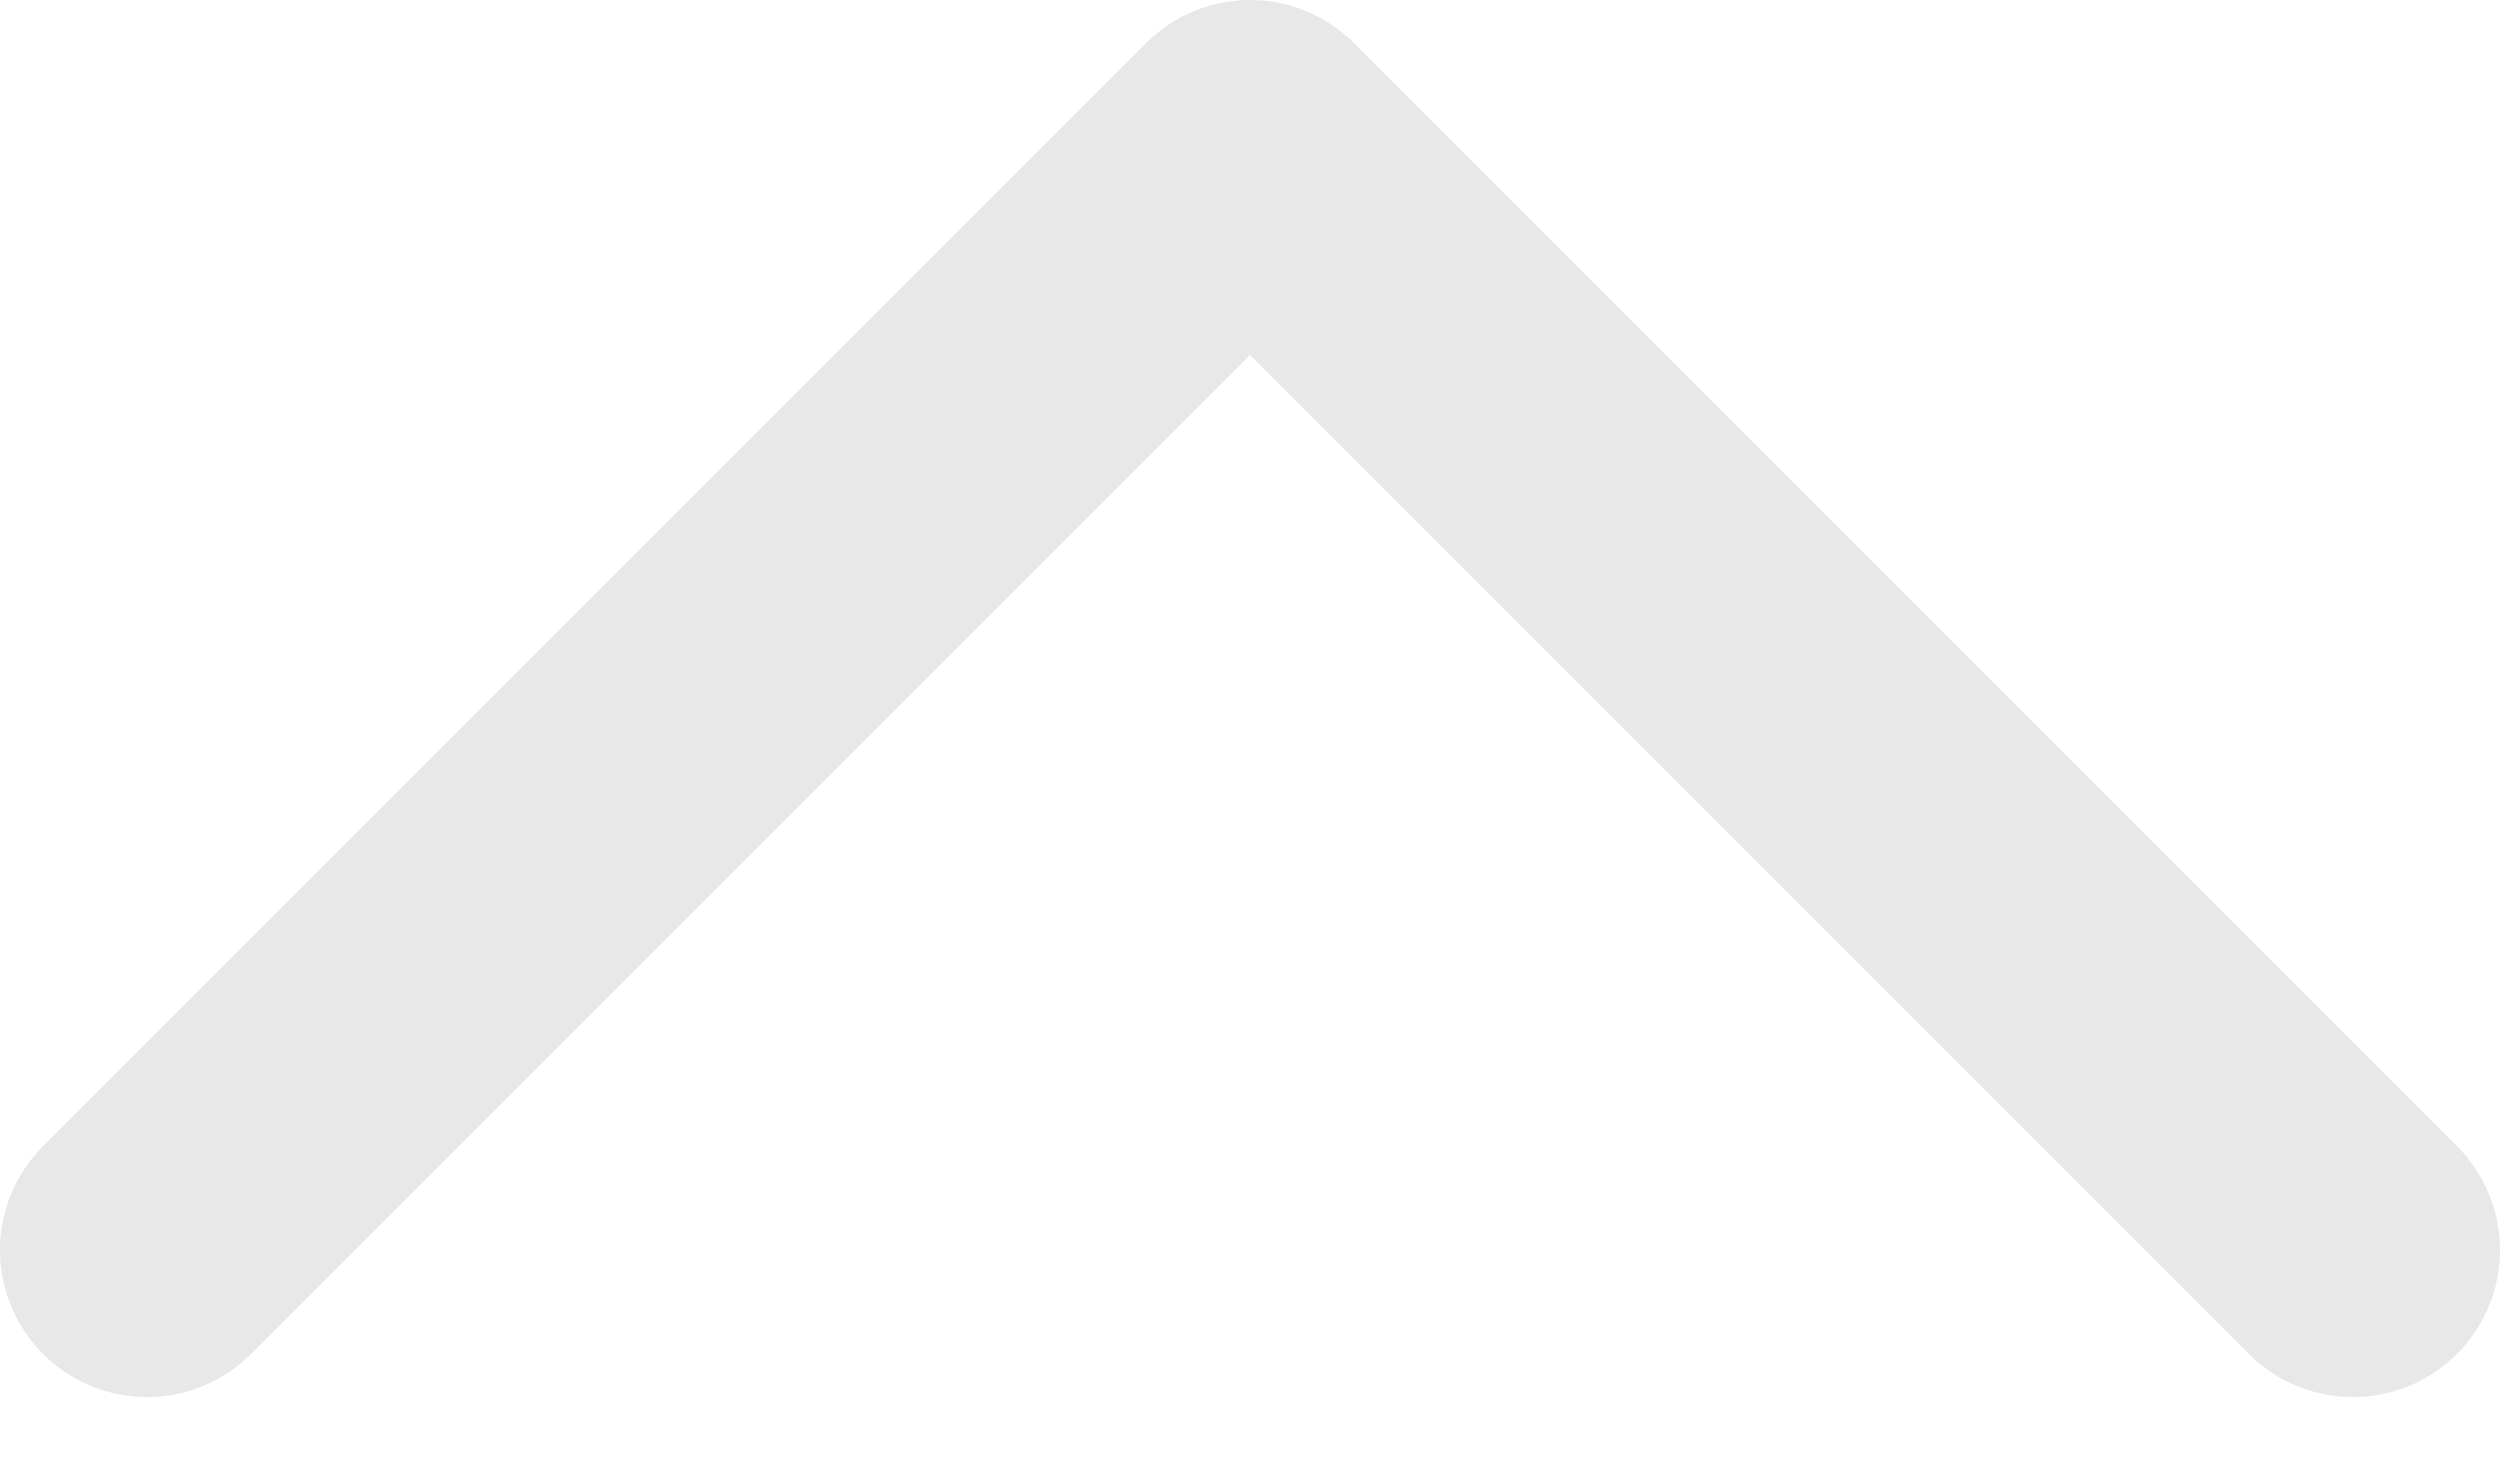
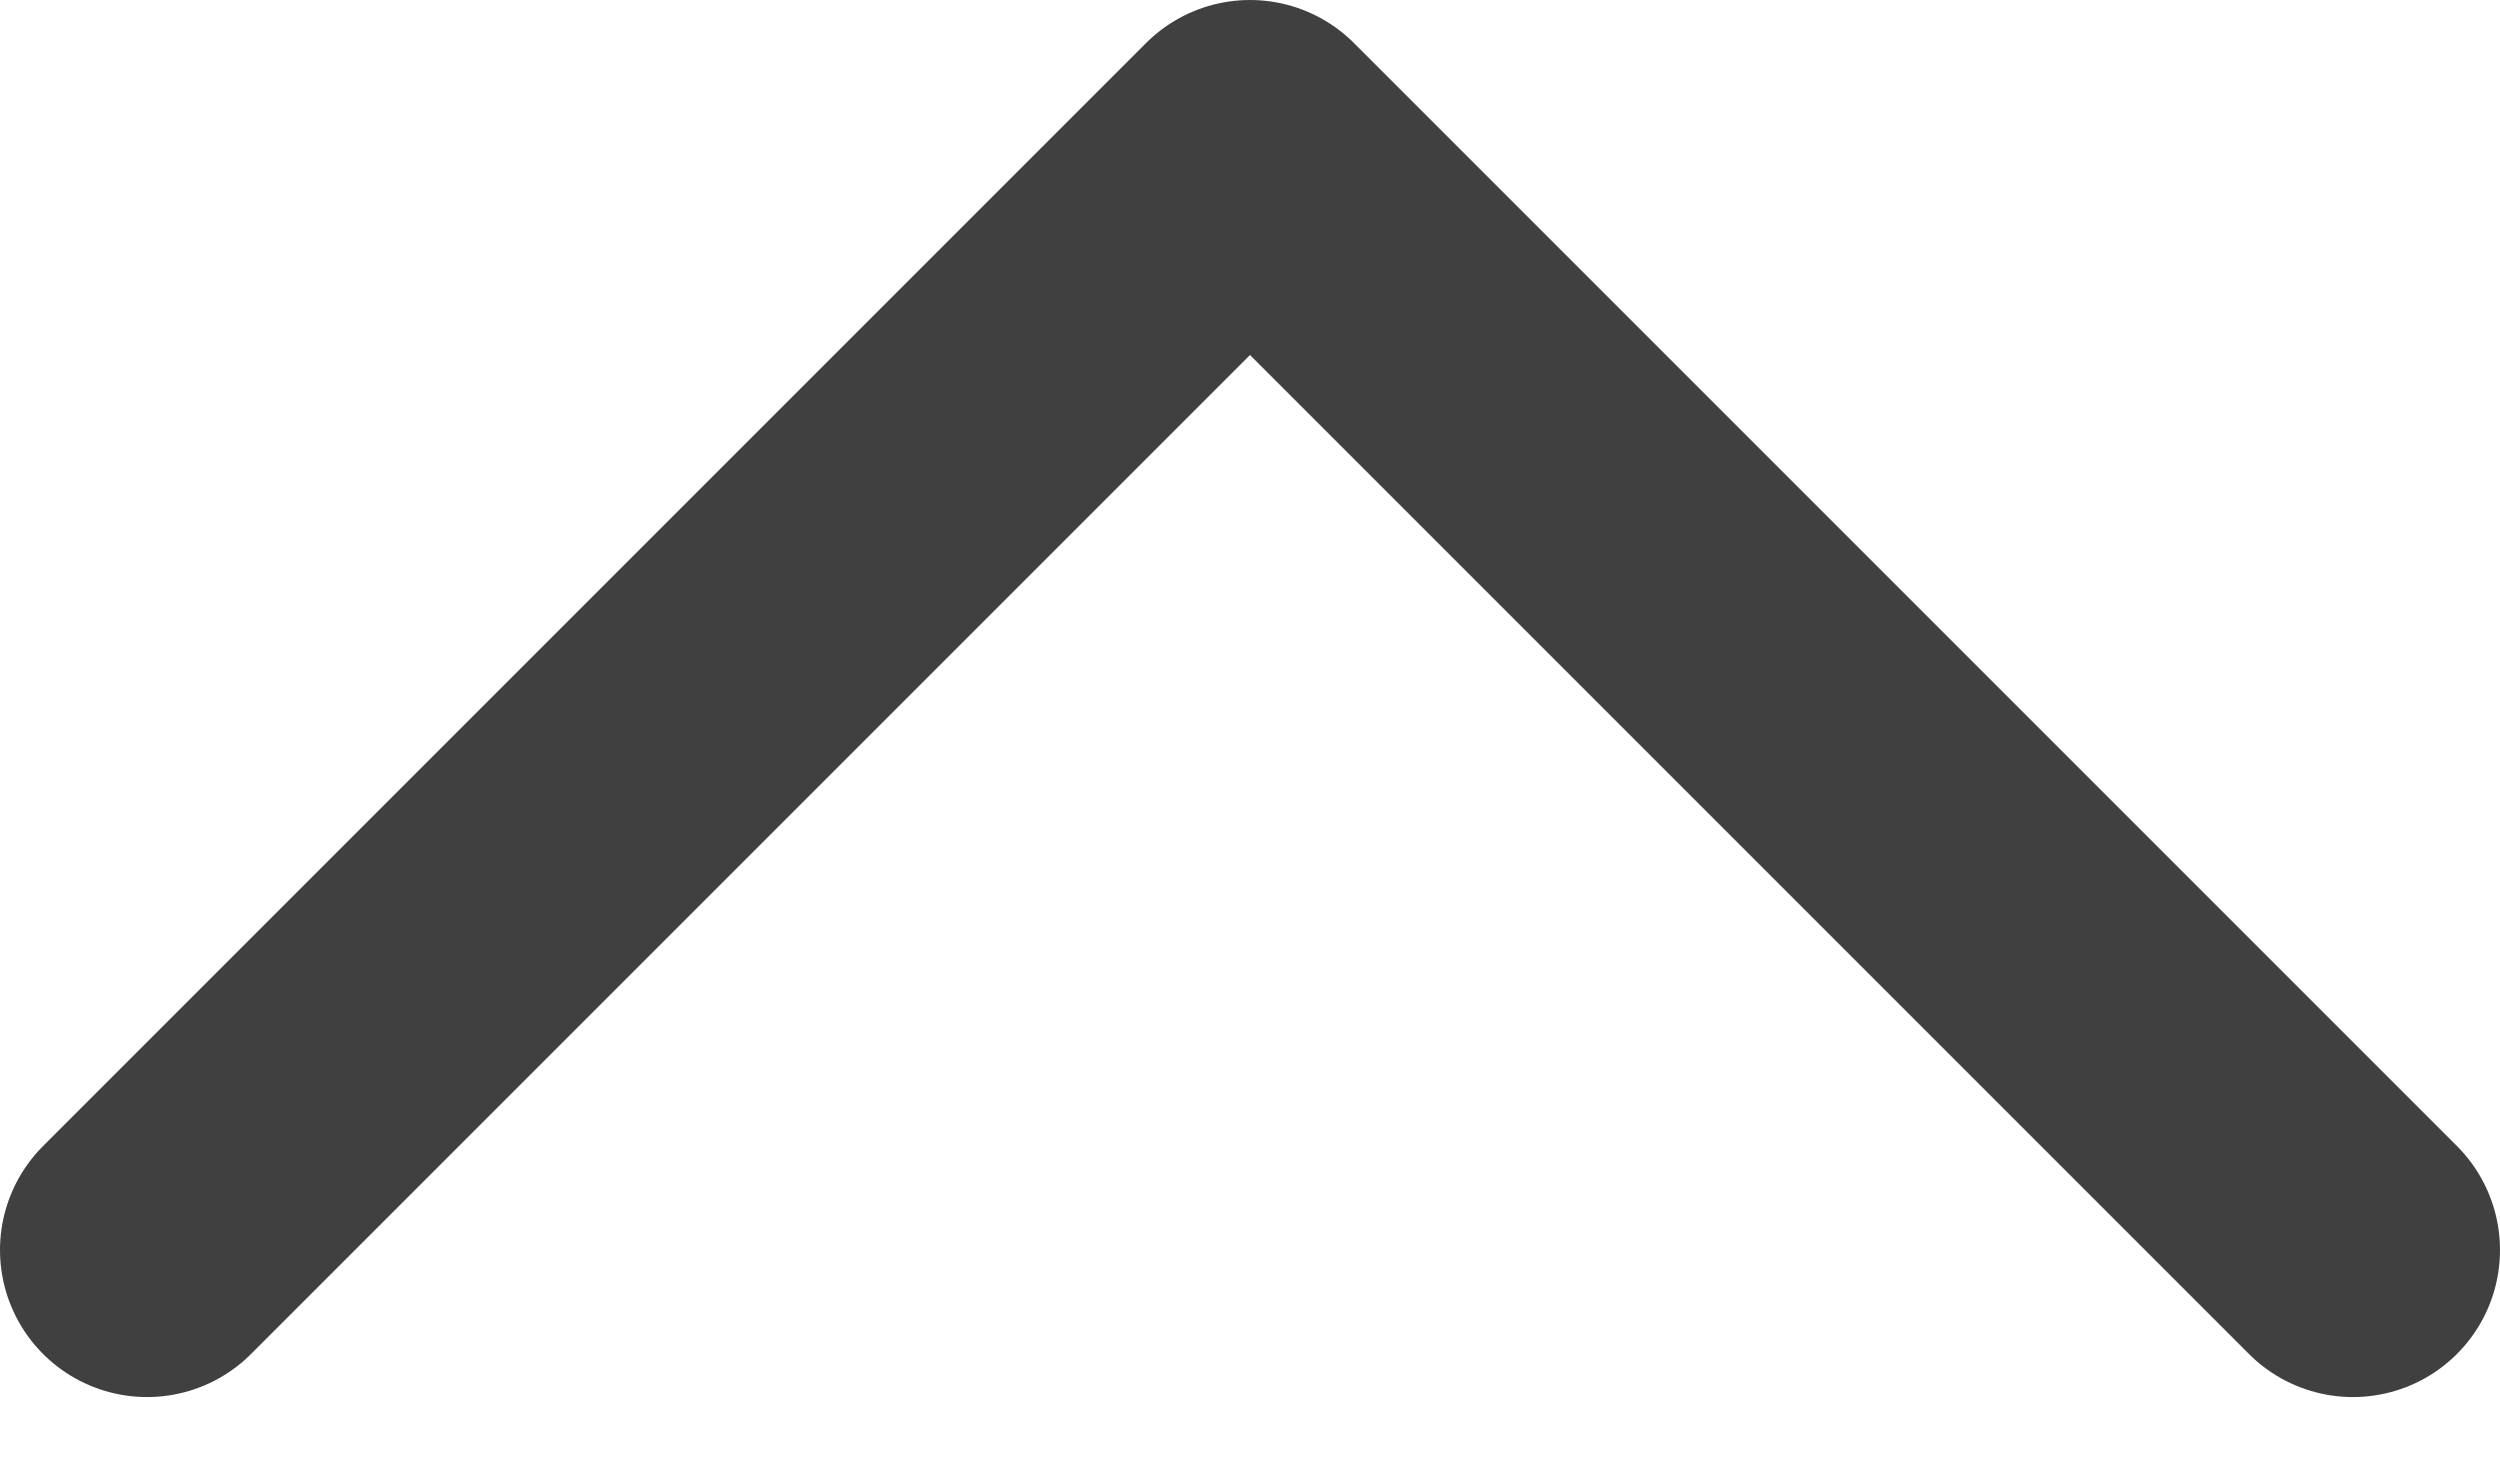
- <svg xmlns="http://www.w3.org/2000/svg" width="17" height="10" viewBox="0 0 17 10" fill="none">
-   <path d="M16 8.5L8.5 1L1 8.5" stroke="#E1E0E0" stroke-opacity="0.75" stroke-width="2" stroke-linecap="round" stroke-linejoin="round" />
+ <svg xmlns="http://www.w3.org/2000/svg" viewBox="0 0 17 10" fill="none">
+   <path d="M16 8.5L8.5 1L1 8.5" stroke="currentColor" stroke-opacity="0.75" stroke-width="2" stroke-linecap="round" stroke-linejoin="round" />
</svg>
